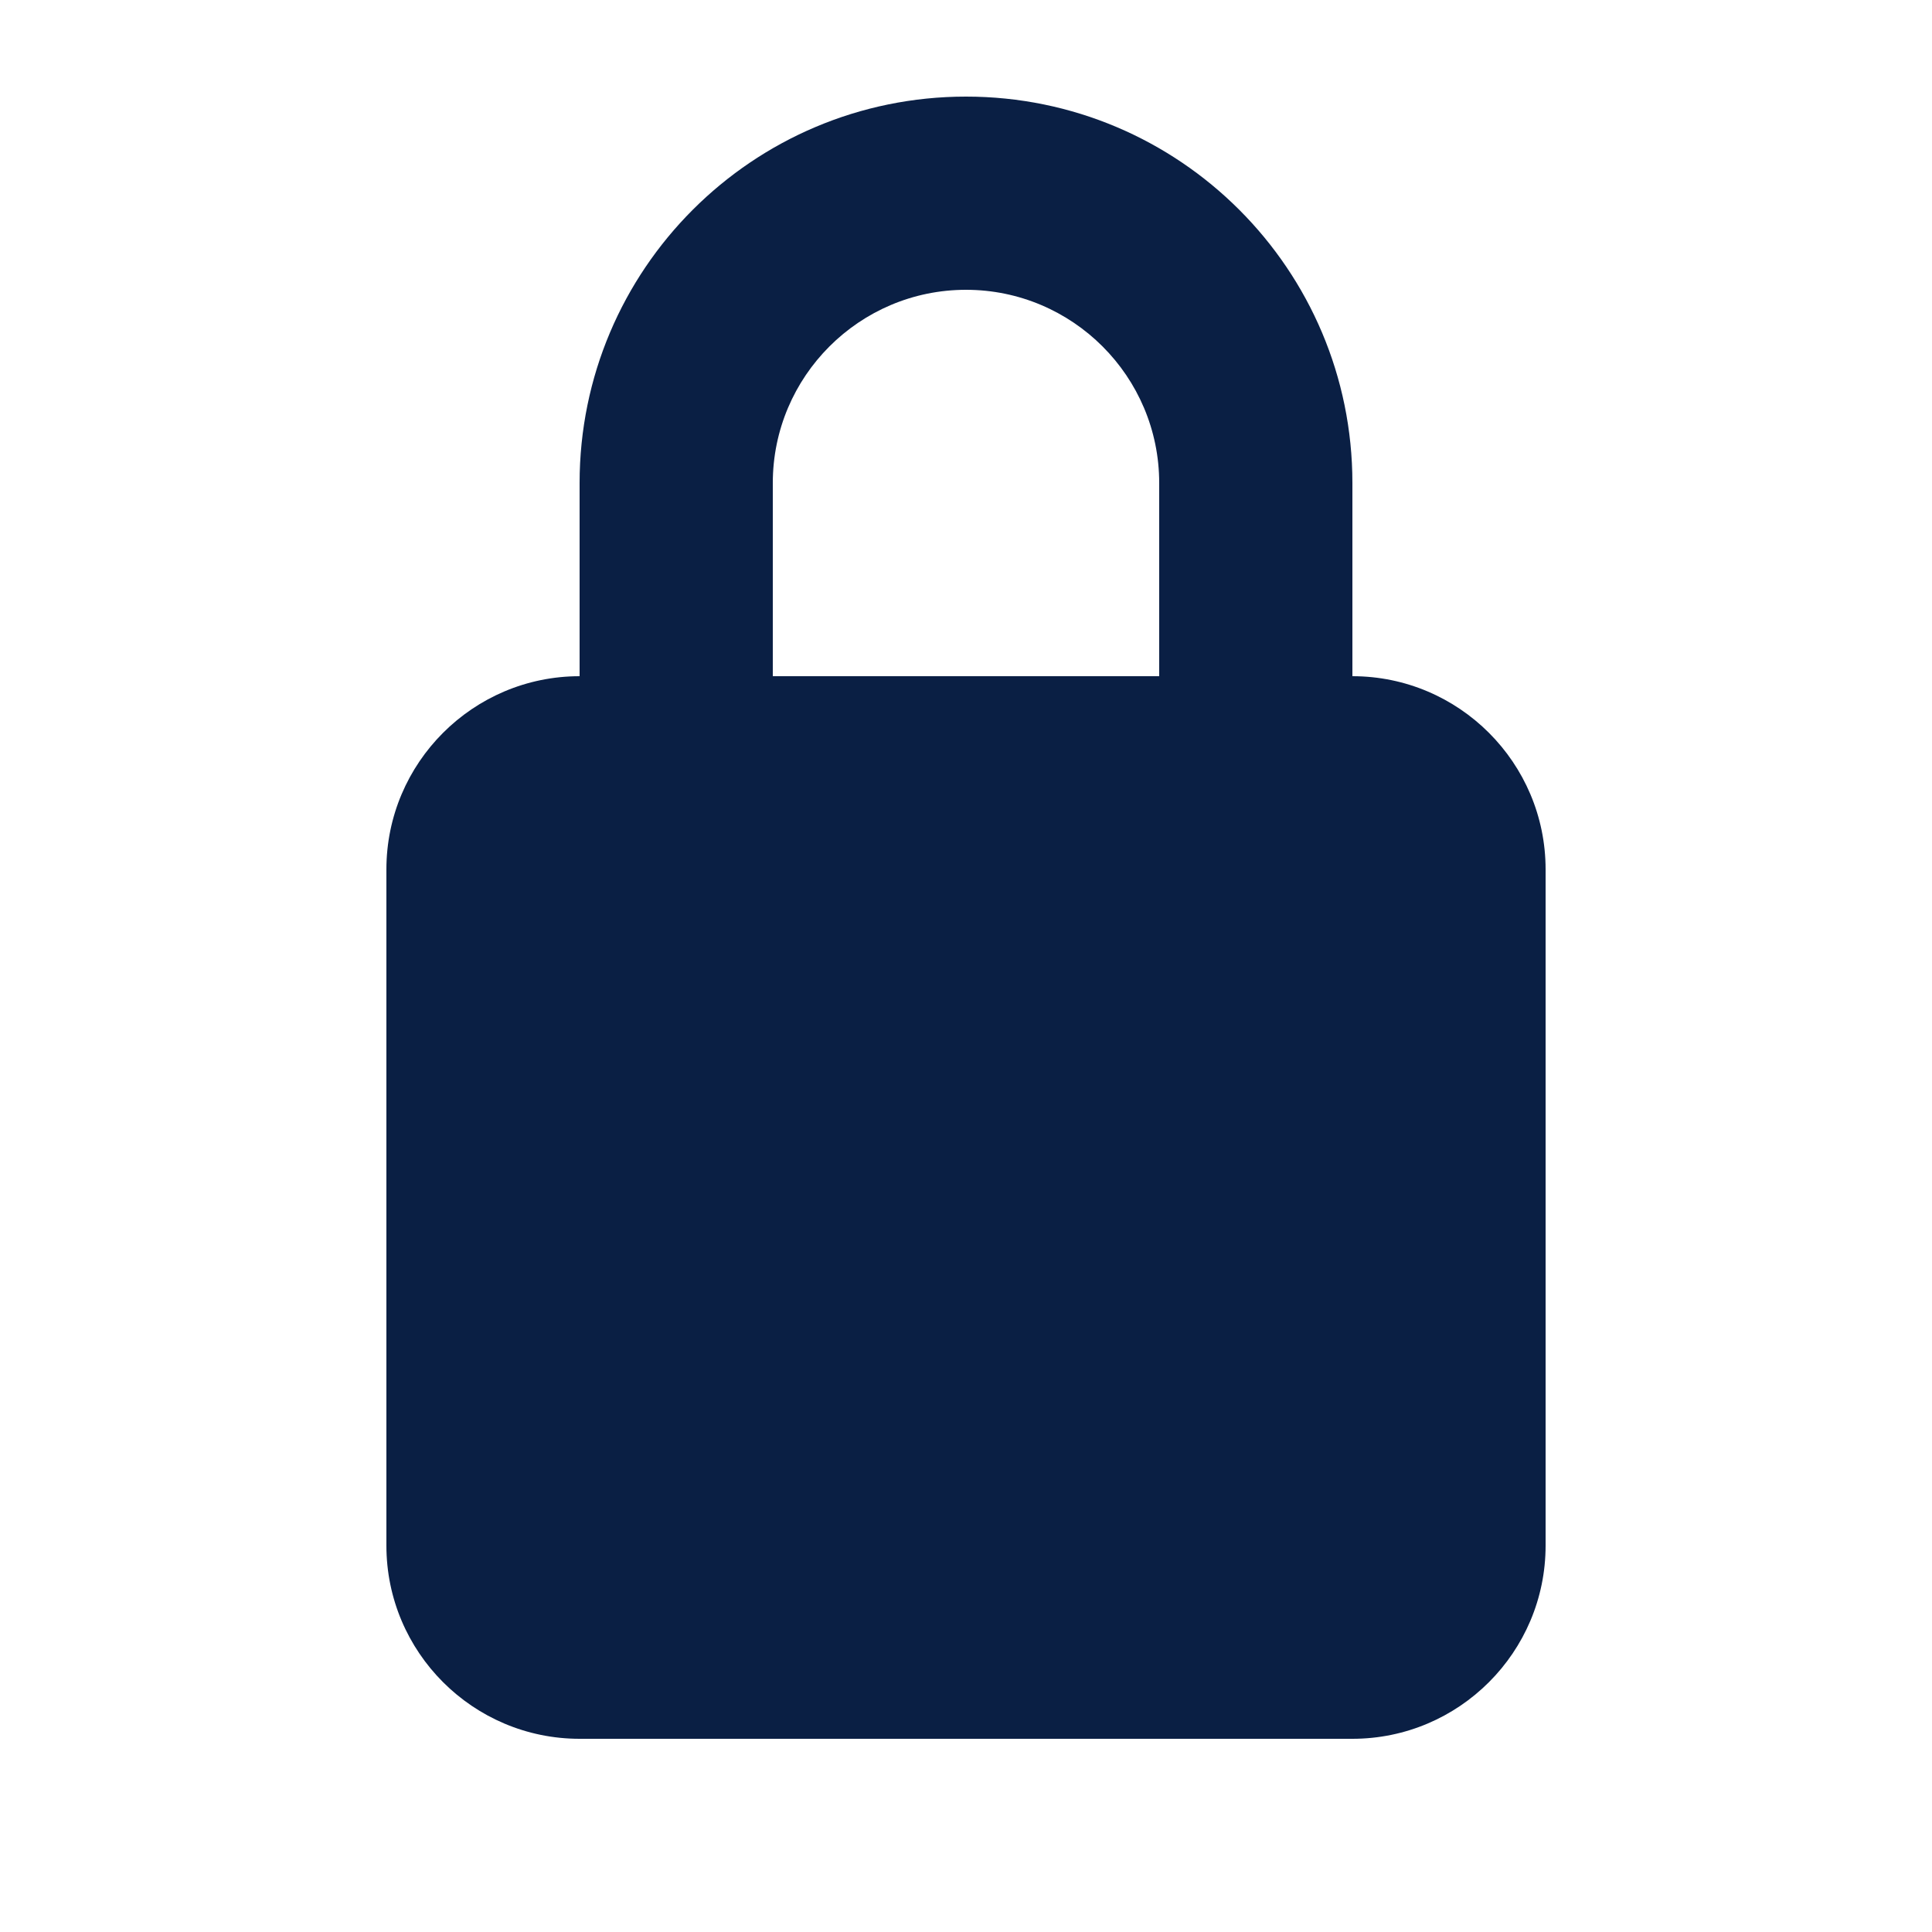
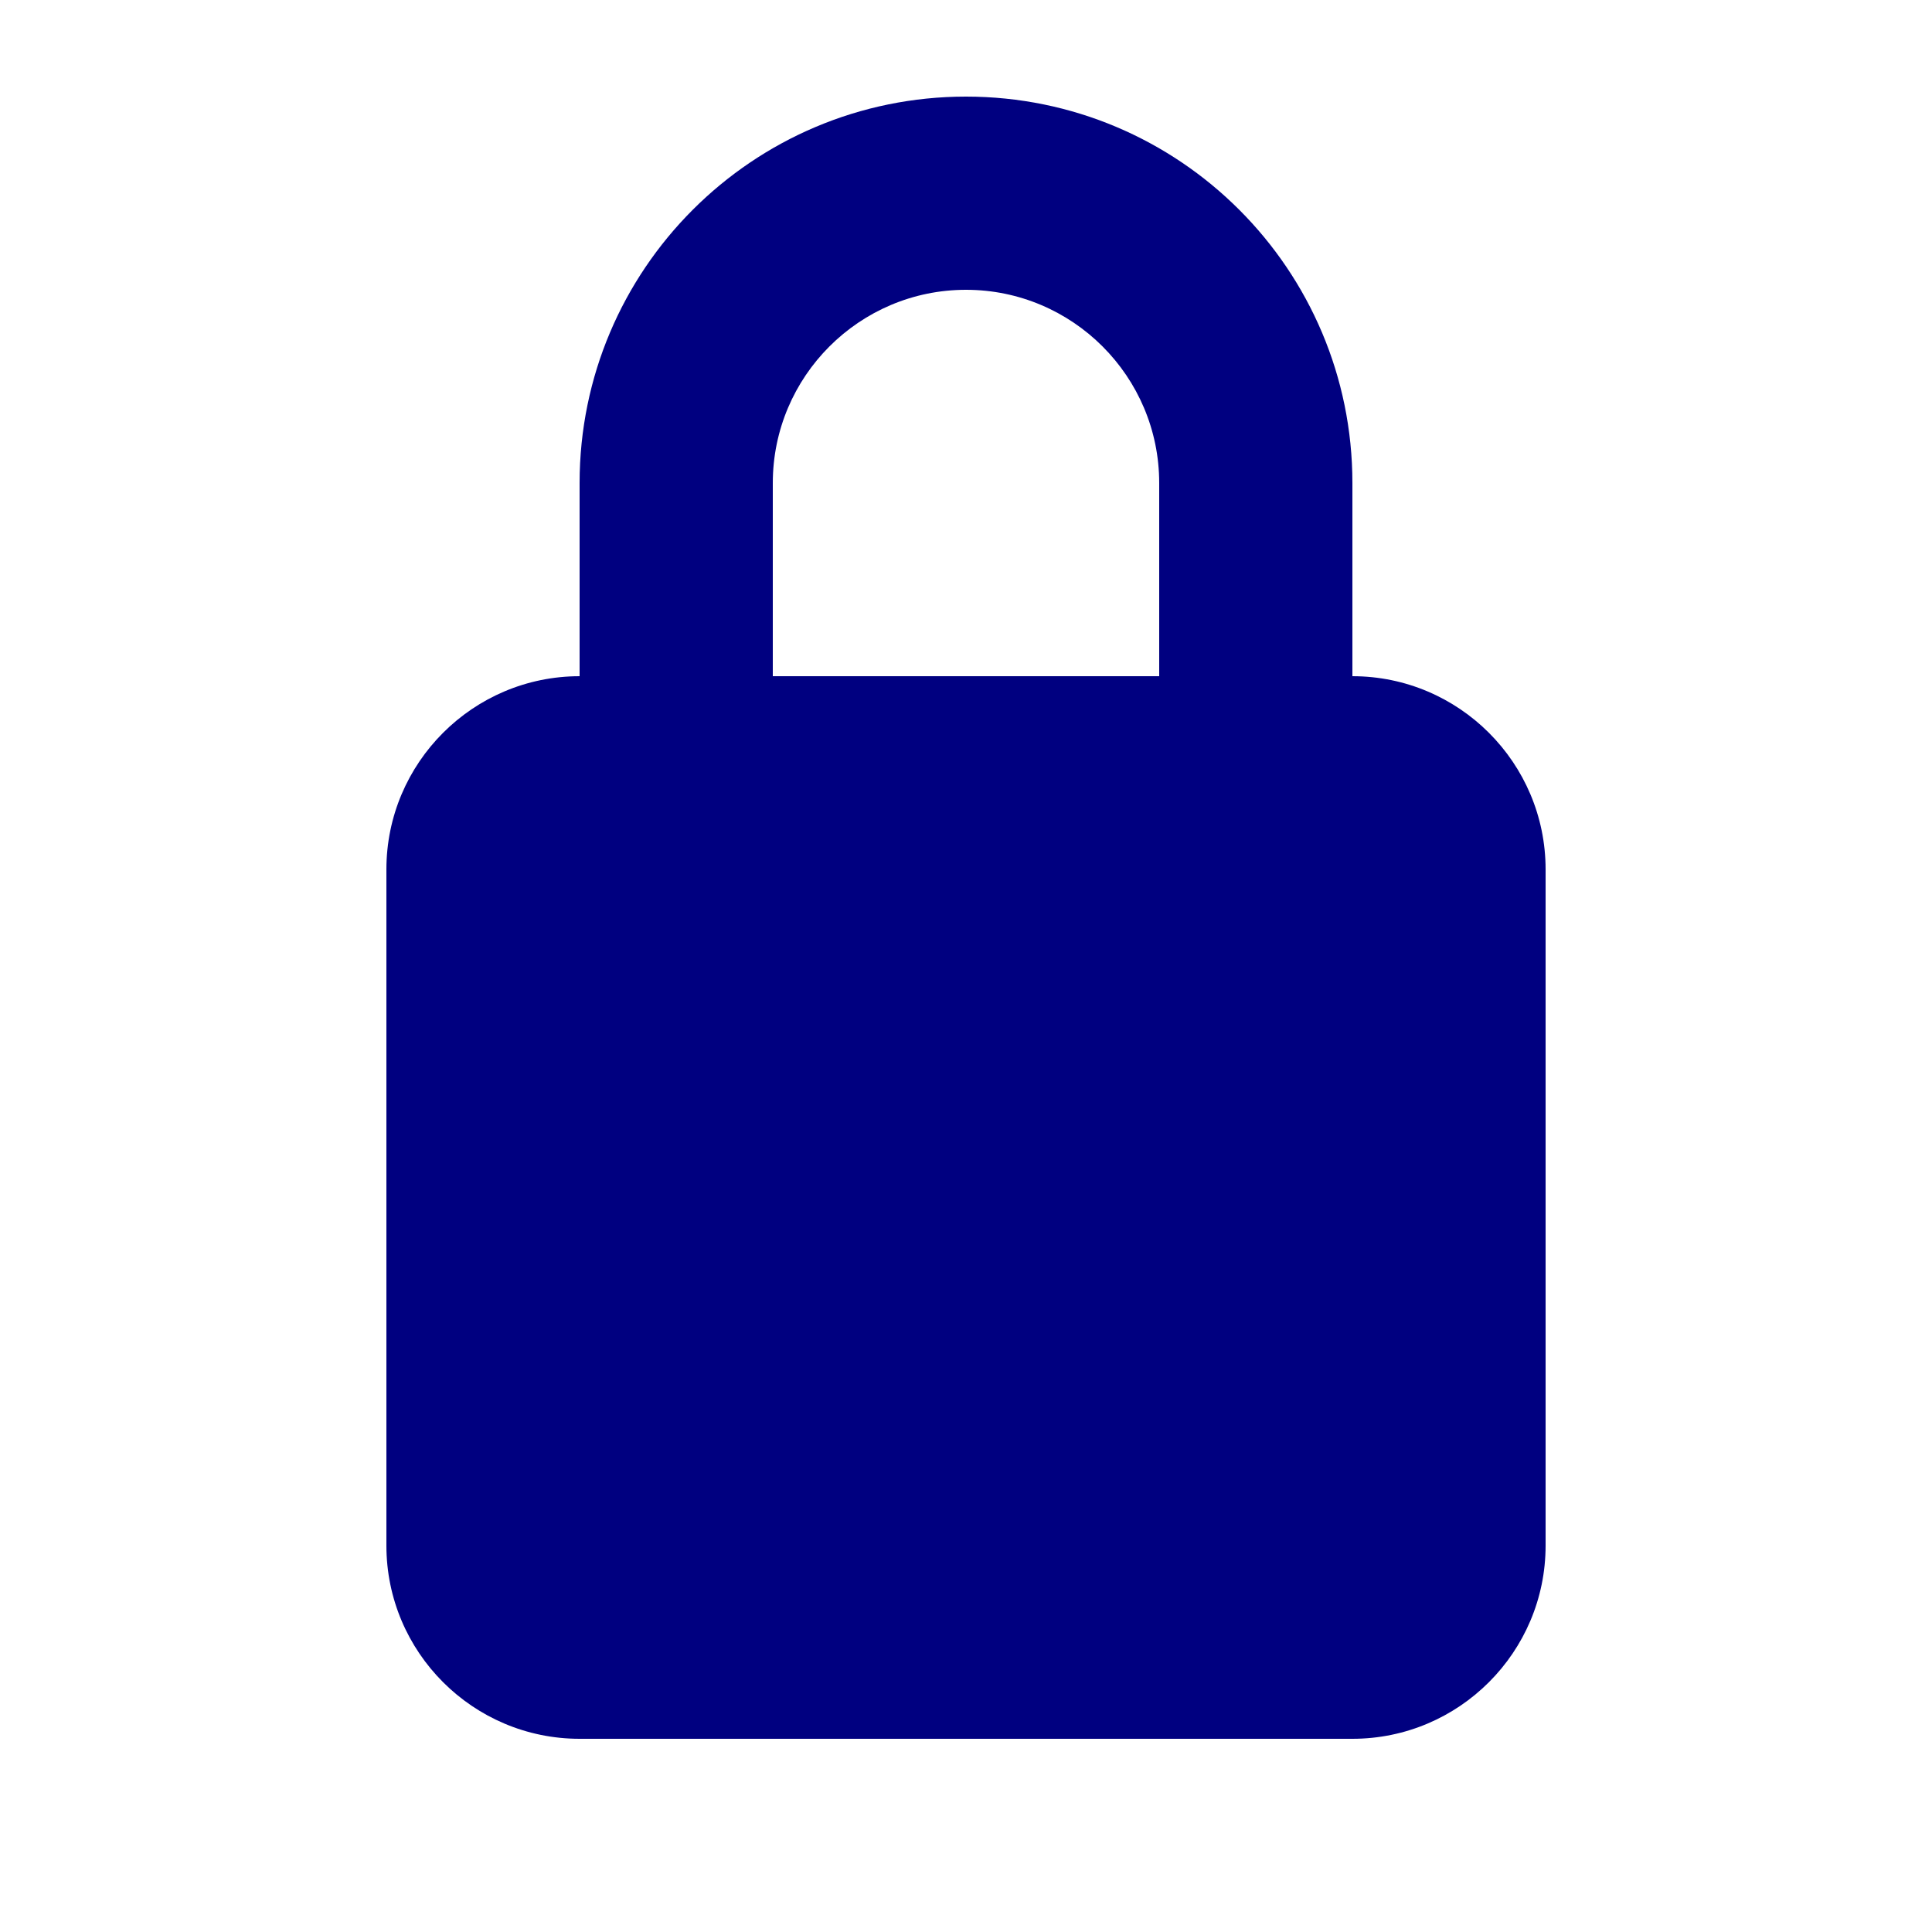
- <svg xmlns="http://www.w3.org/2000/svg" viewBox="0 0 640 640" fill="#0A1F44">
+ <svg xmlns="http://www.w3.org/2000/svg" viewBox="0 0 640 640" fill="#000080">
  <path d="M256 160L256 224L384 224L384 160C384 124.7 355.3 96 320 96C284.7 96 256 124.7 256 160zM192 224L192 160C192 89.3 249.3 32 320 32C390.7 32 448 89.3 448 160L448 224C483.3 224 512 252.7 512 288L512 512C512 547.3 483.3 576 448 576L192 576C156.7 576 128 547.3 128 512L128 288C128 252.7 156.7 224 192 224z" />
</svg>
